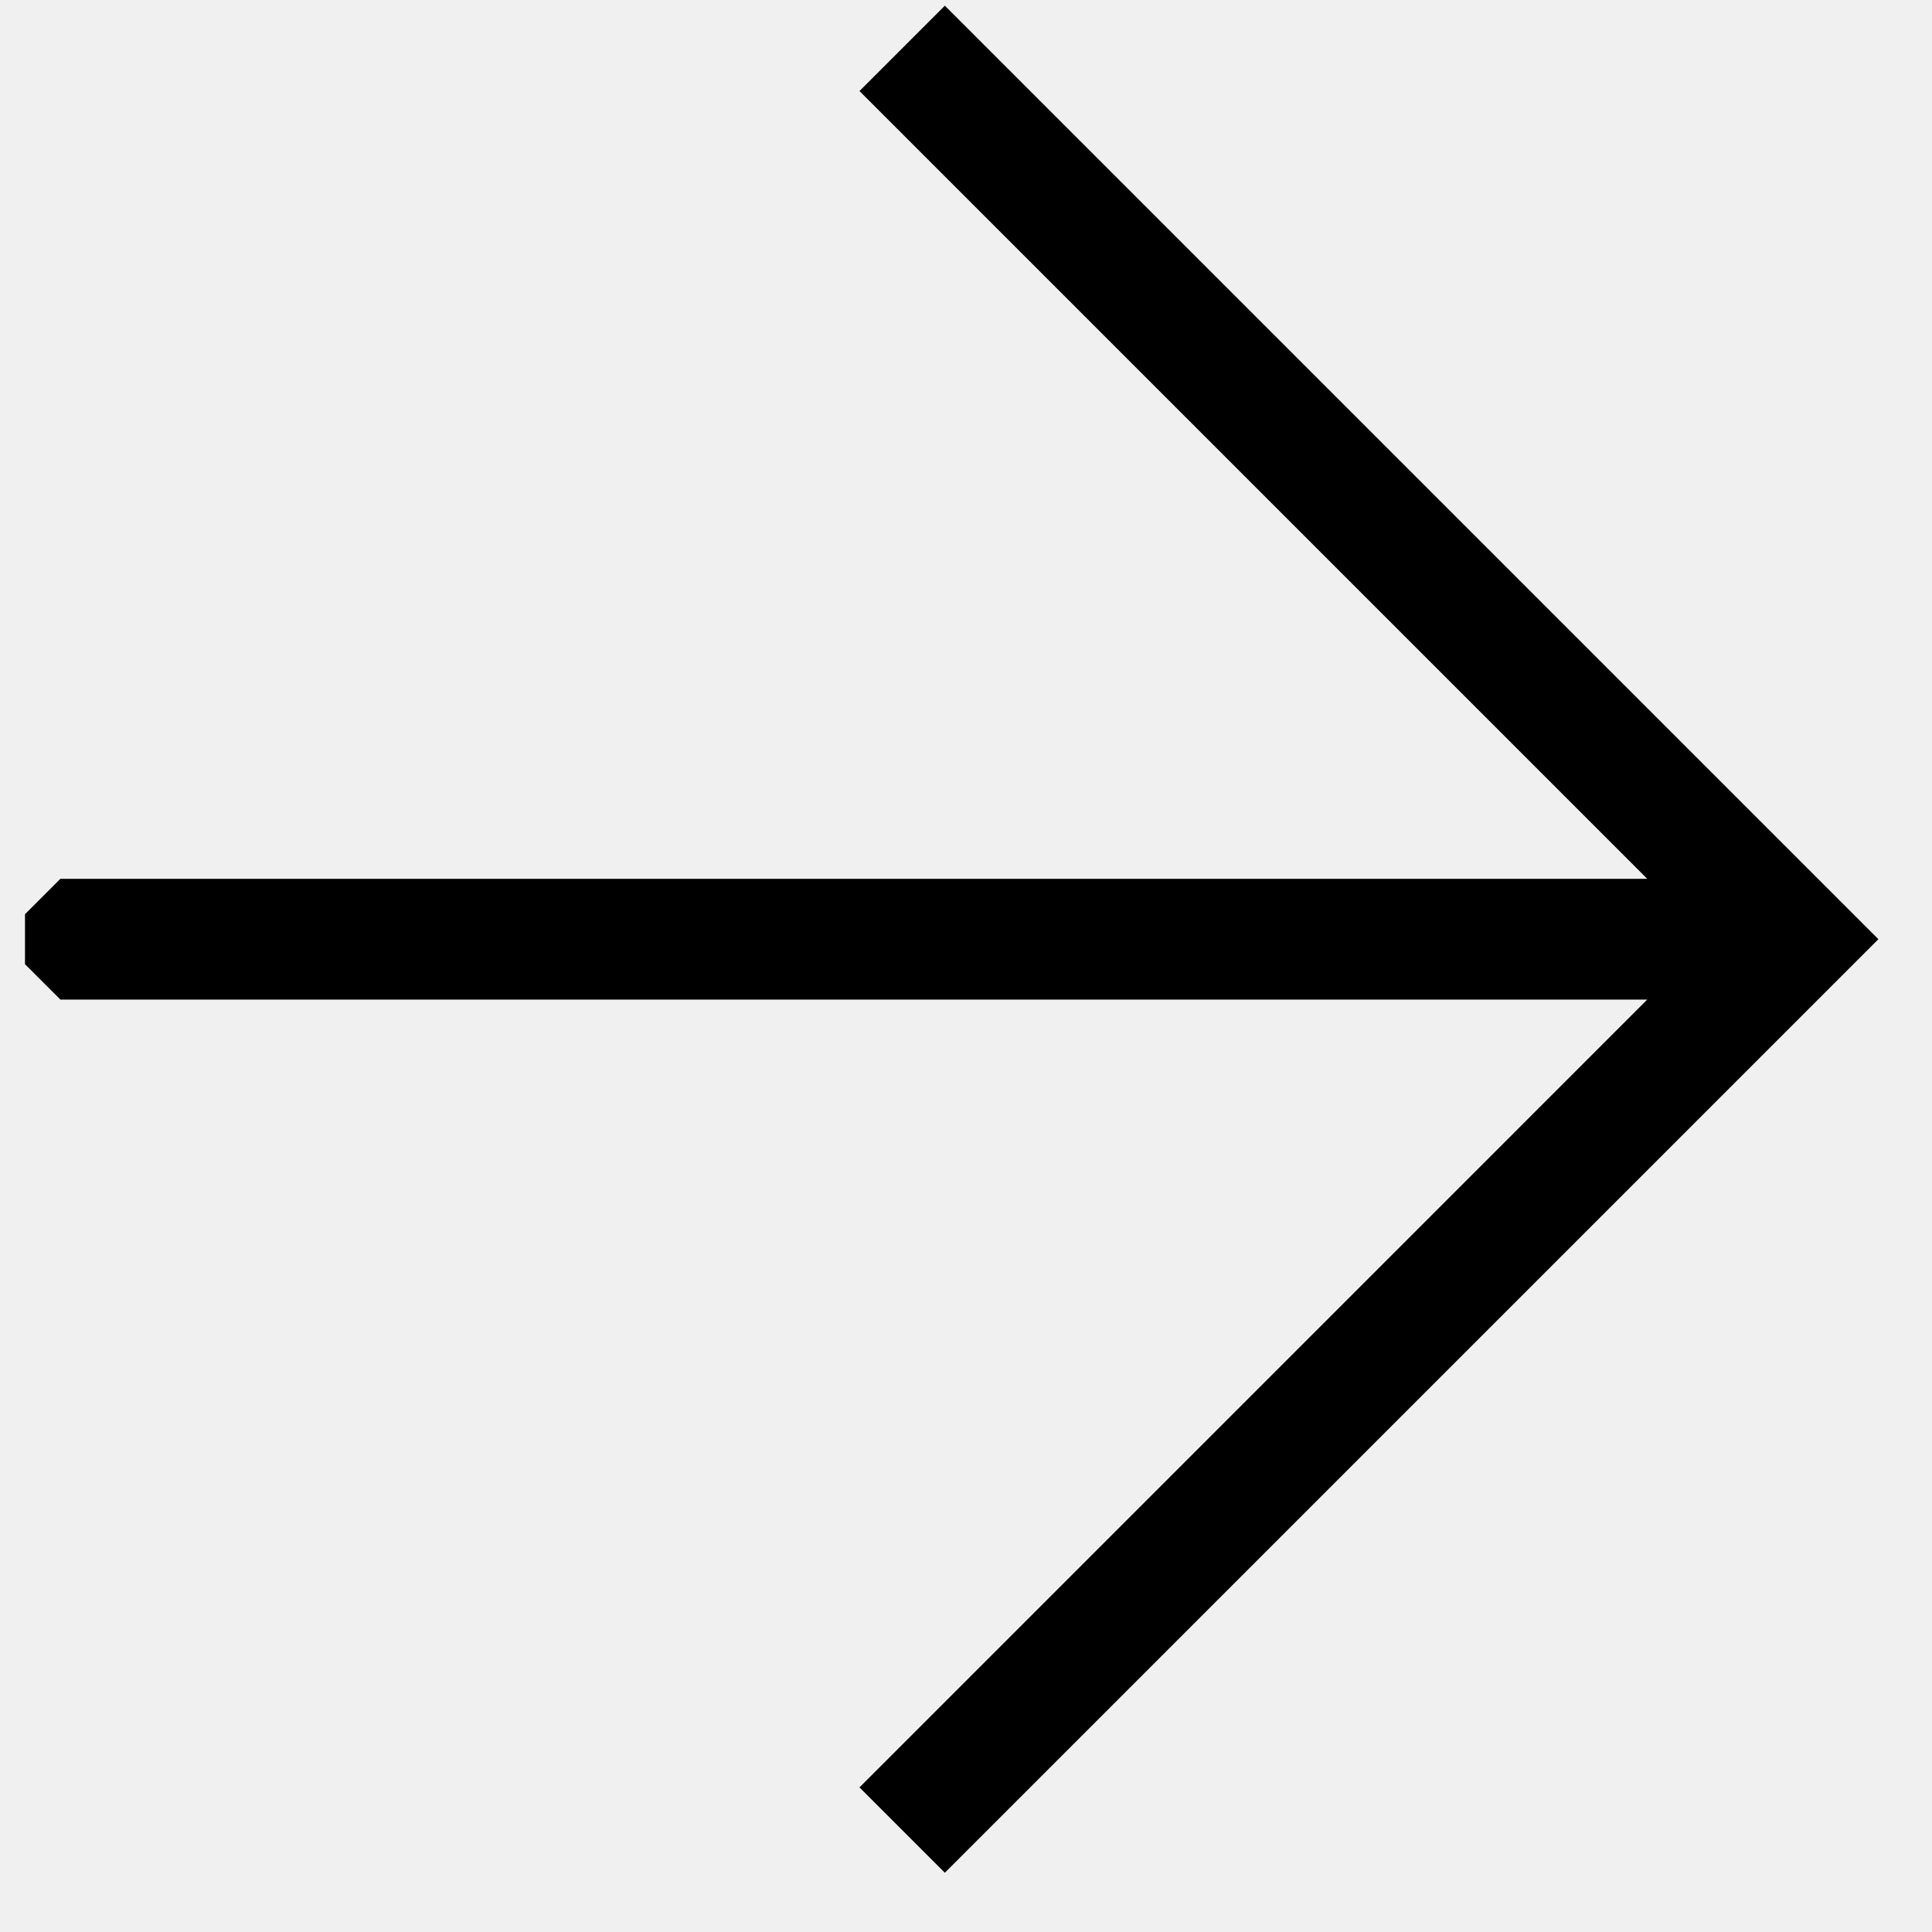
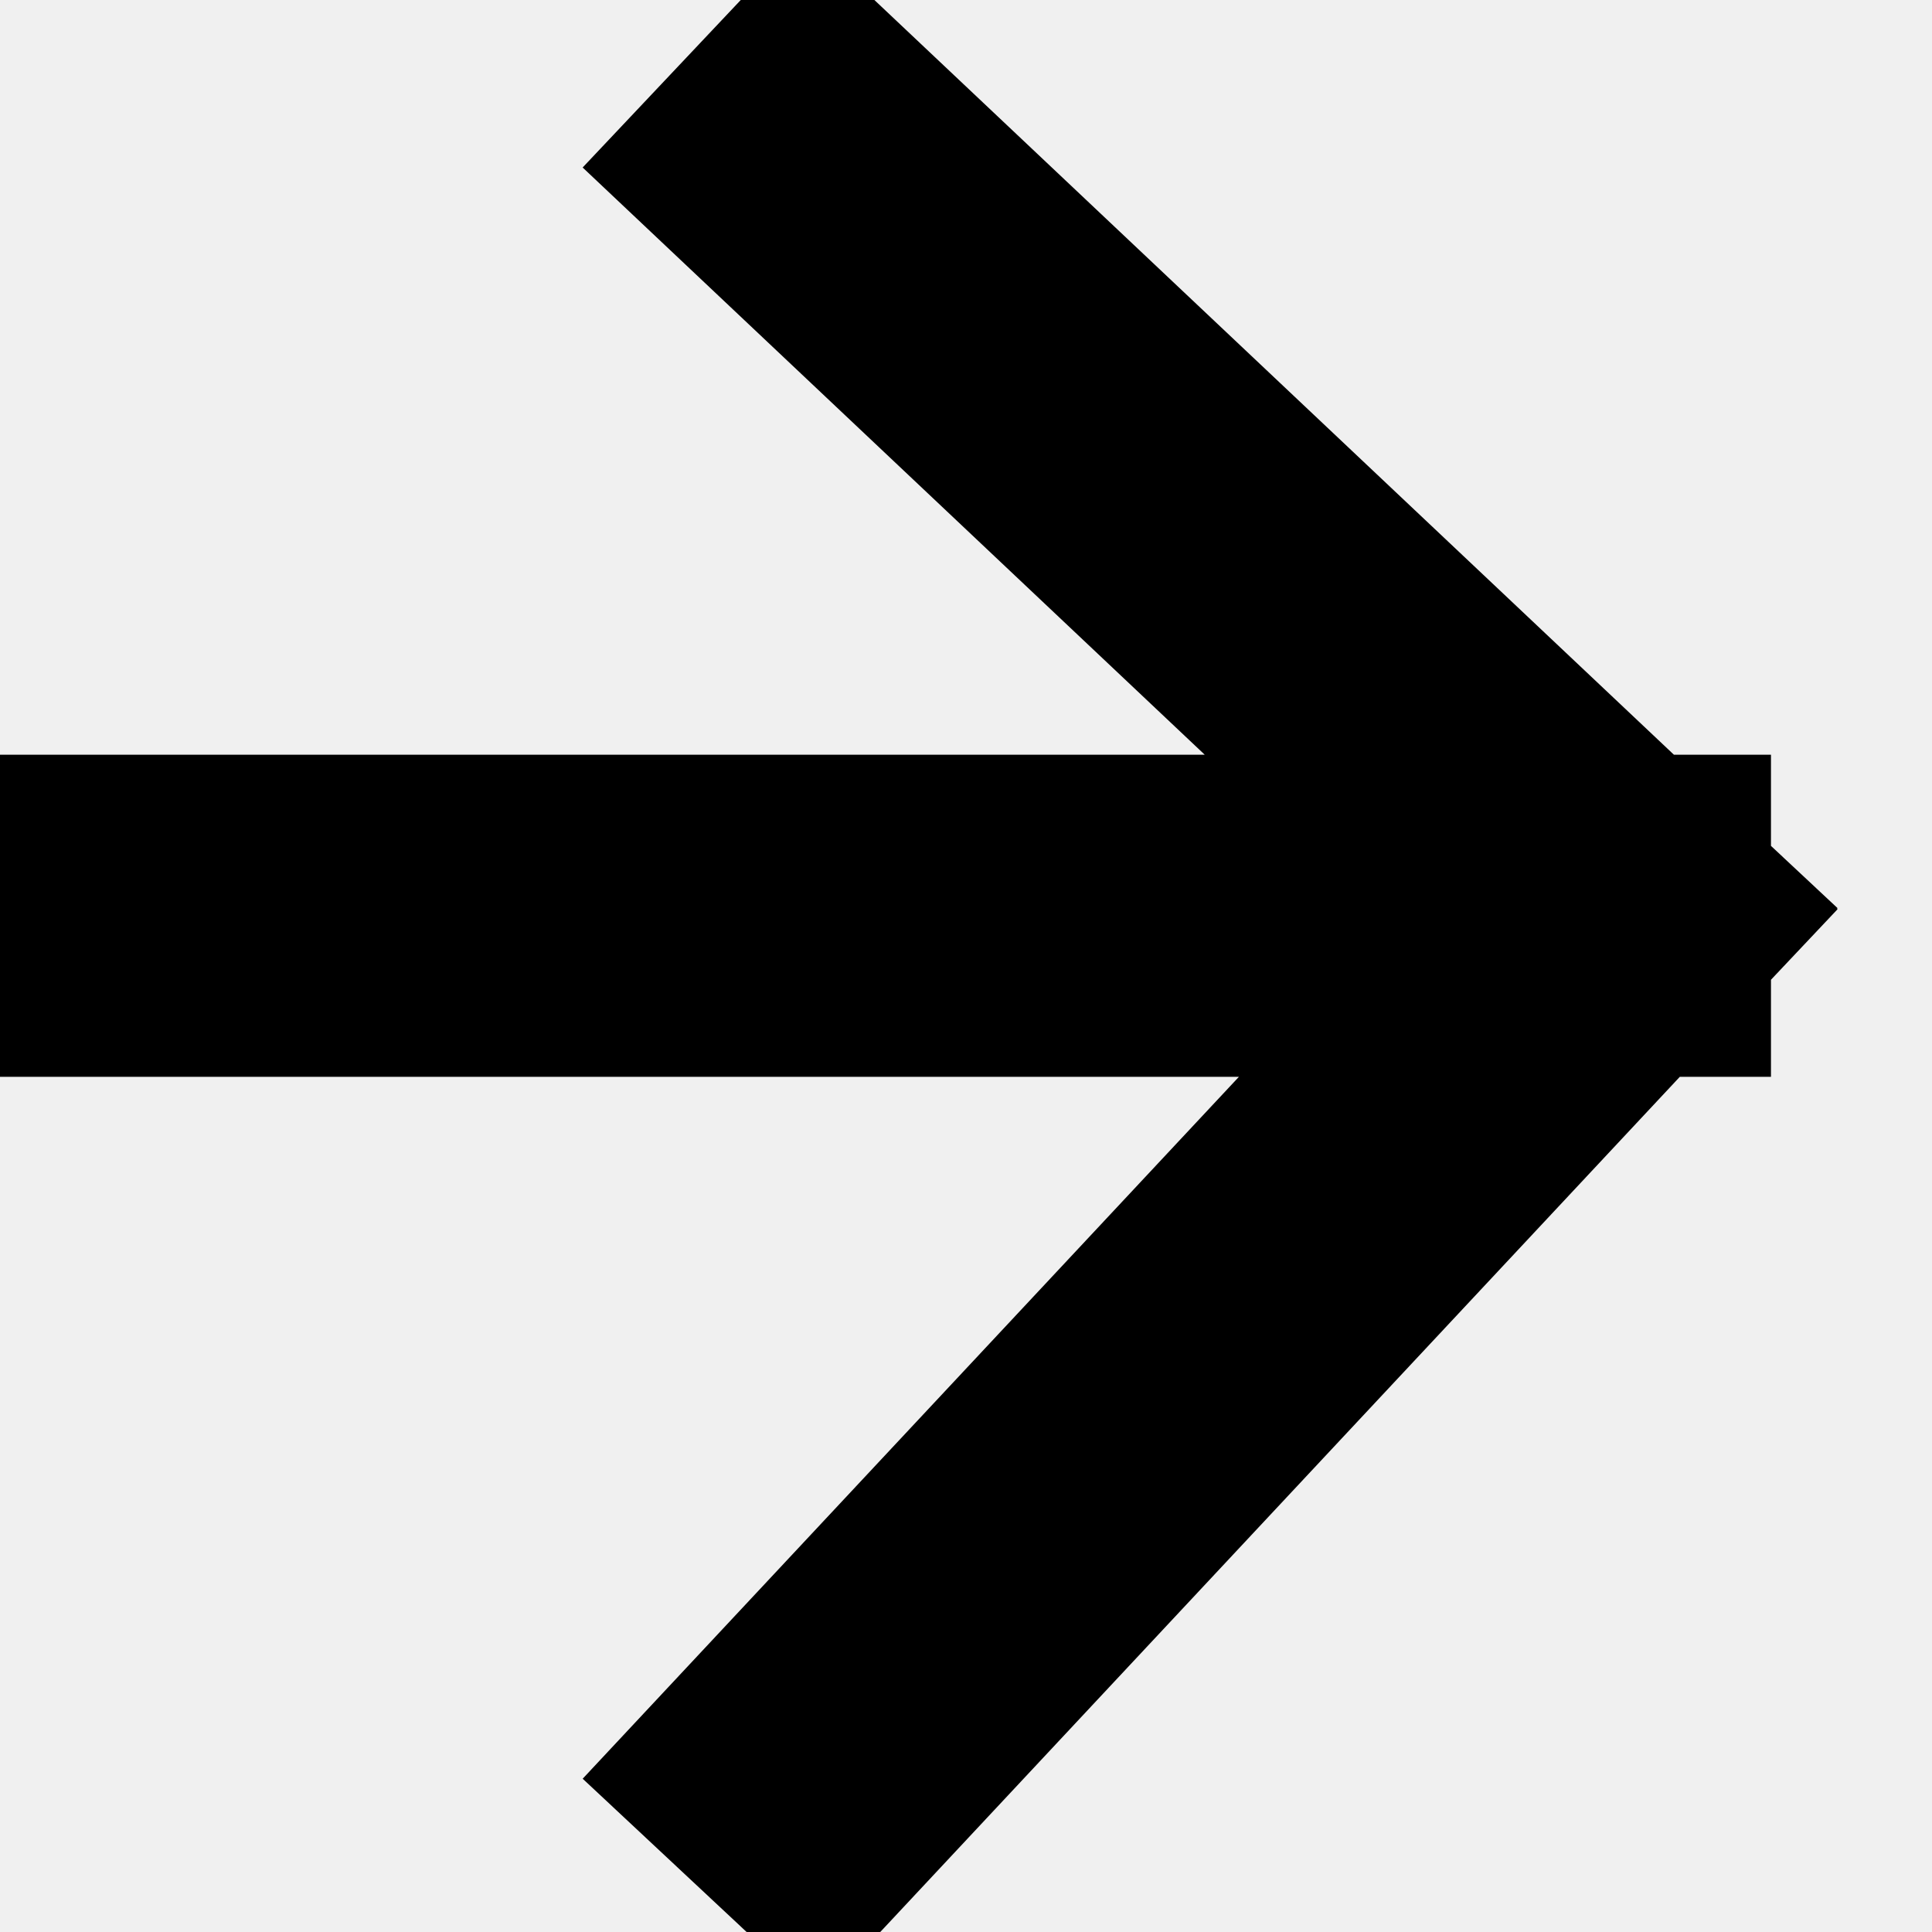
- <svg xmlns="http://www.w3.org/2000/svg" width="32" height="32" fill="none" viewBox="0 0 32 32">
-   <g clip-path="url(#a)">
-     <path stroke="currentColor" stroke-linecap="square" stroke-width="2" d="M1.414 15.556h28.284m0 0L15.65 1.508m14.048 14.048L15.65 29.605" />
-   </g>
-   <defs>
-     <clipPath id="a">
-       <path fill="#fff" d="m15.556 0 15.556 15.556-15.556 15.556L0 15.556z" />
-     </clipPath>
-   </defs>
+ <svg xmlns="http://www.w3.org/2000/svg" width="10" height="10" viewBox="0 0 10 10" fill="none">
+   <path d="M0 4.74H8.333M8.333 4.74L4.194 9.167M8.333 4.74L4.194 0.833" stroke="currentColor" stroke-width="1.667" stroke-linecap="square" stroke-linejoin="miter" vector-effect="non-scaling-stroke" />
</svg>
